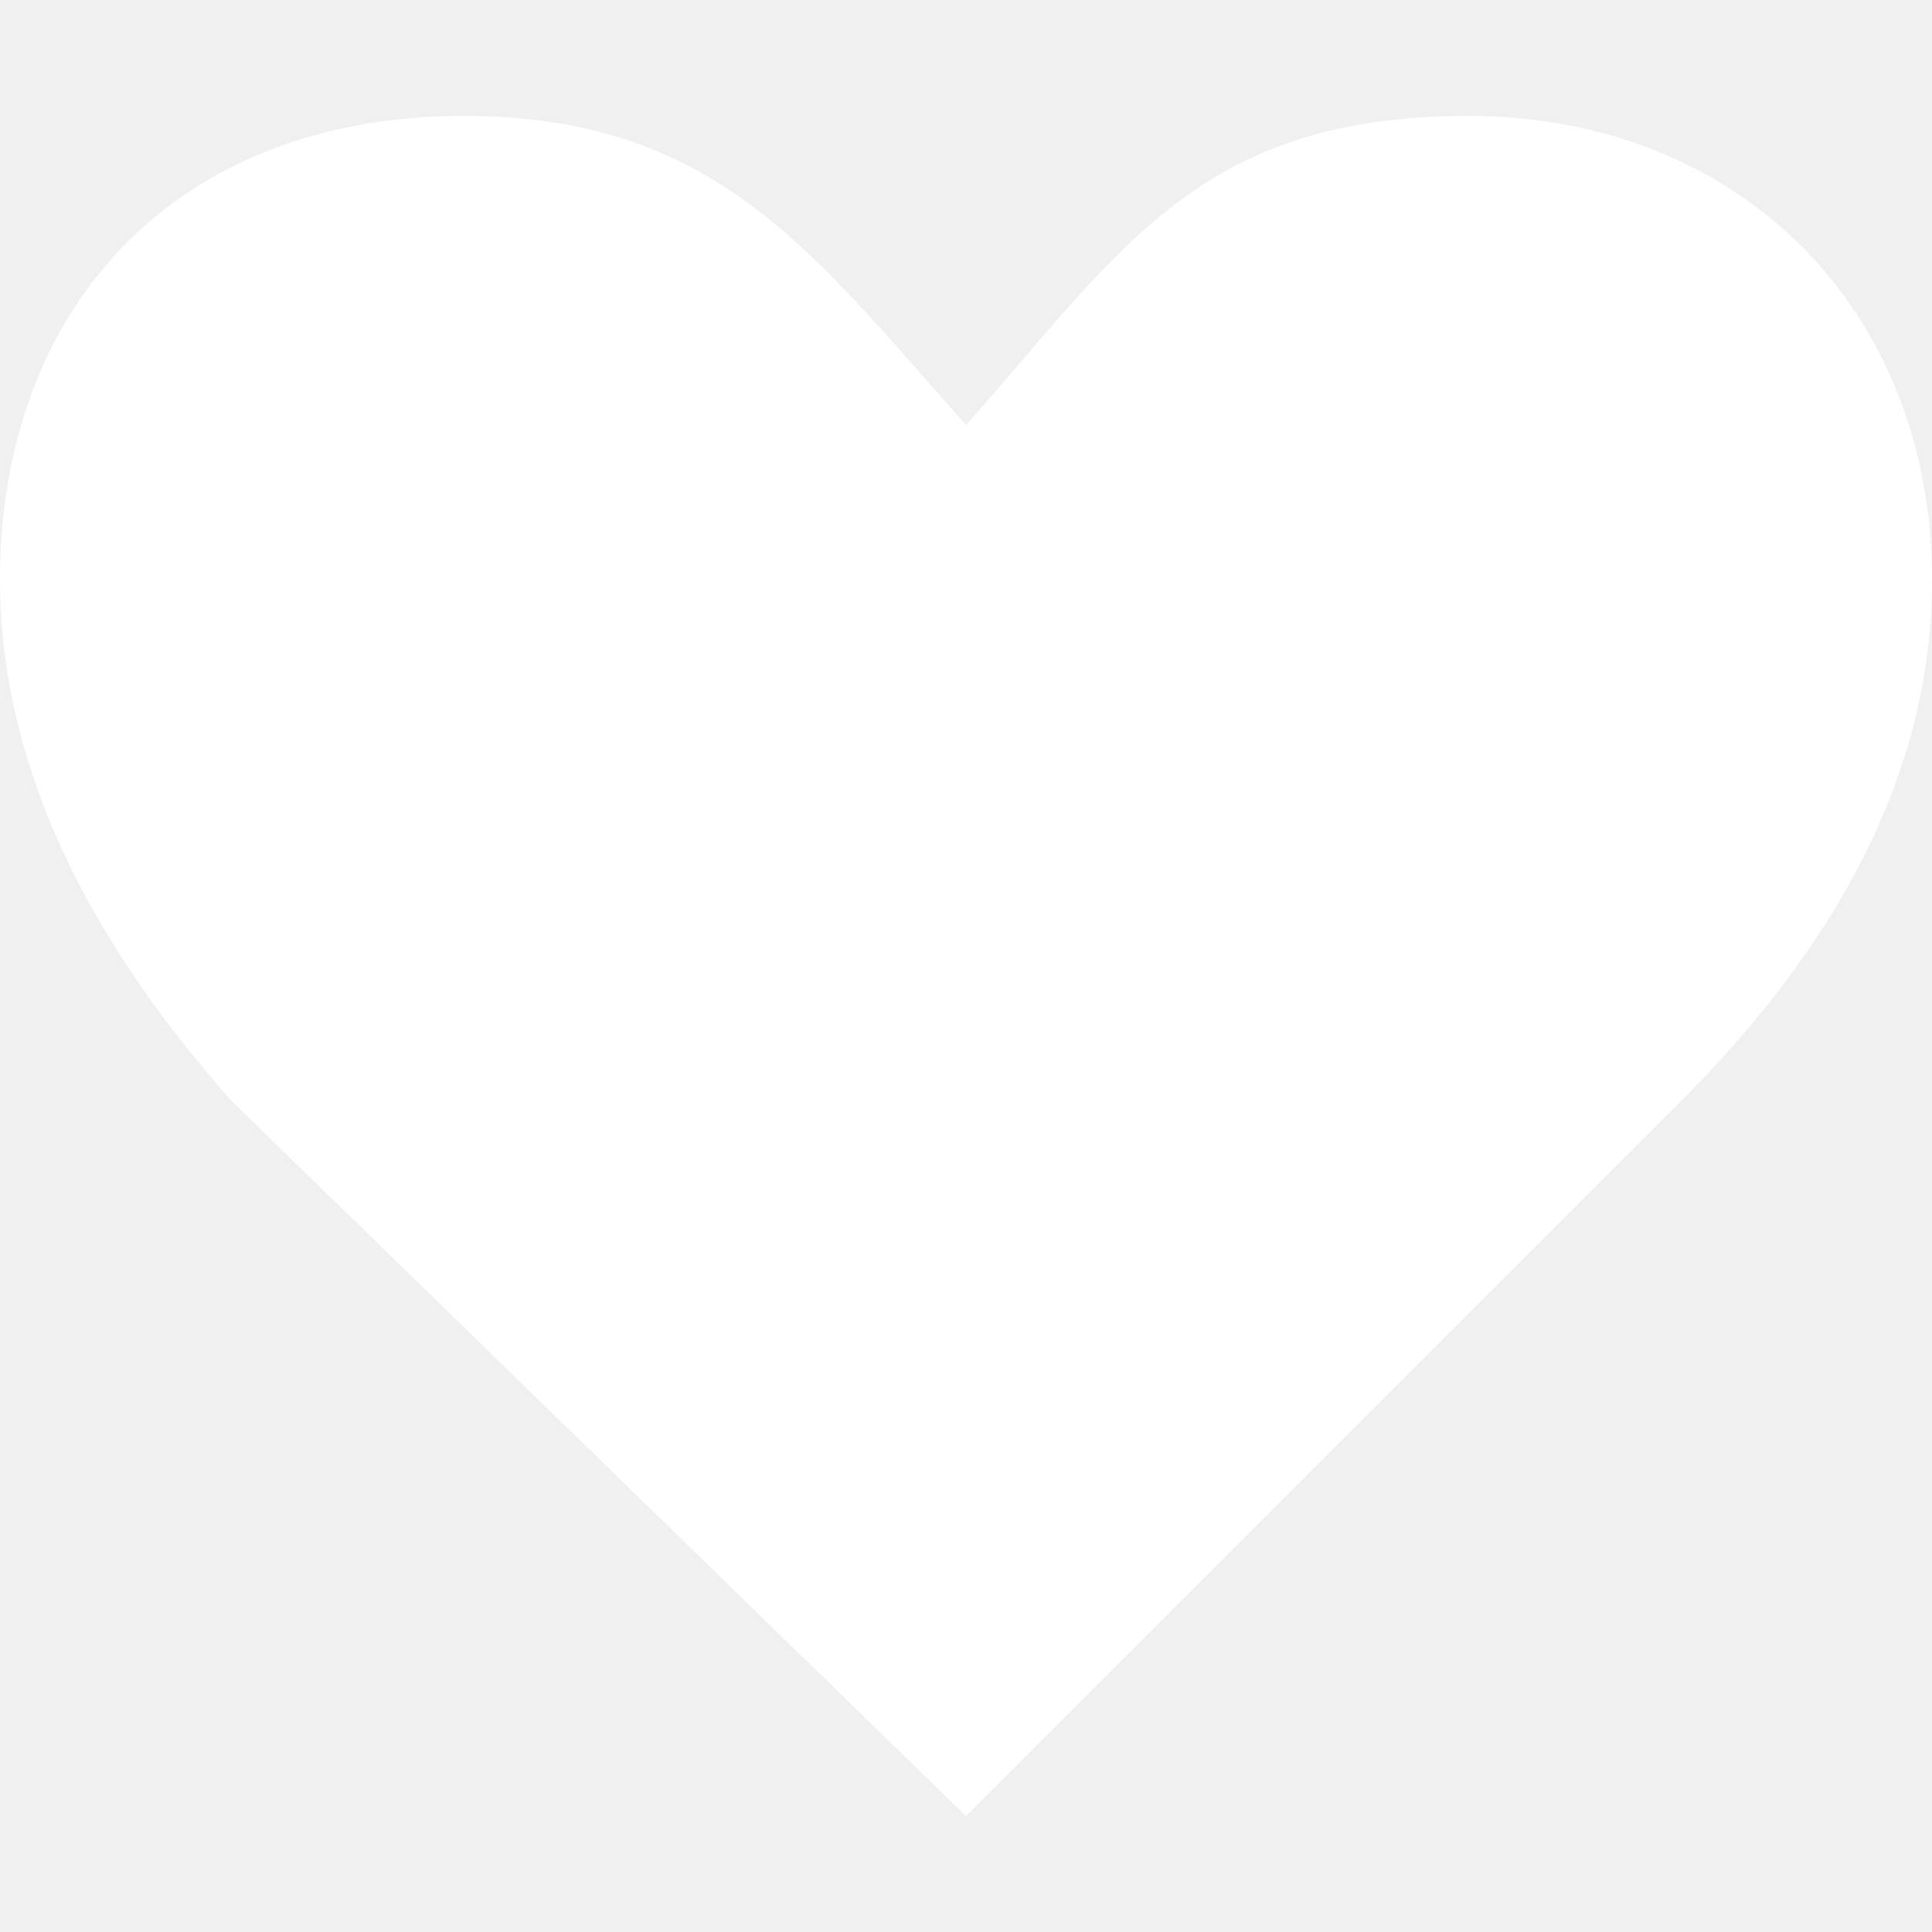
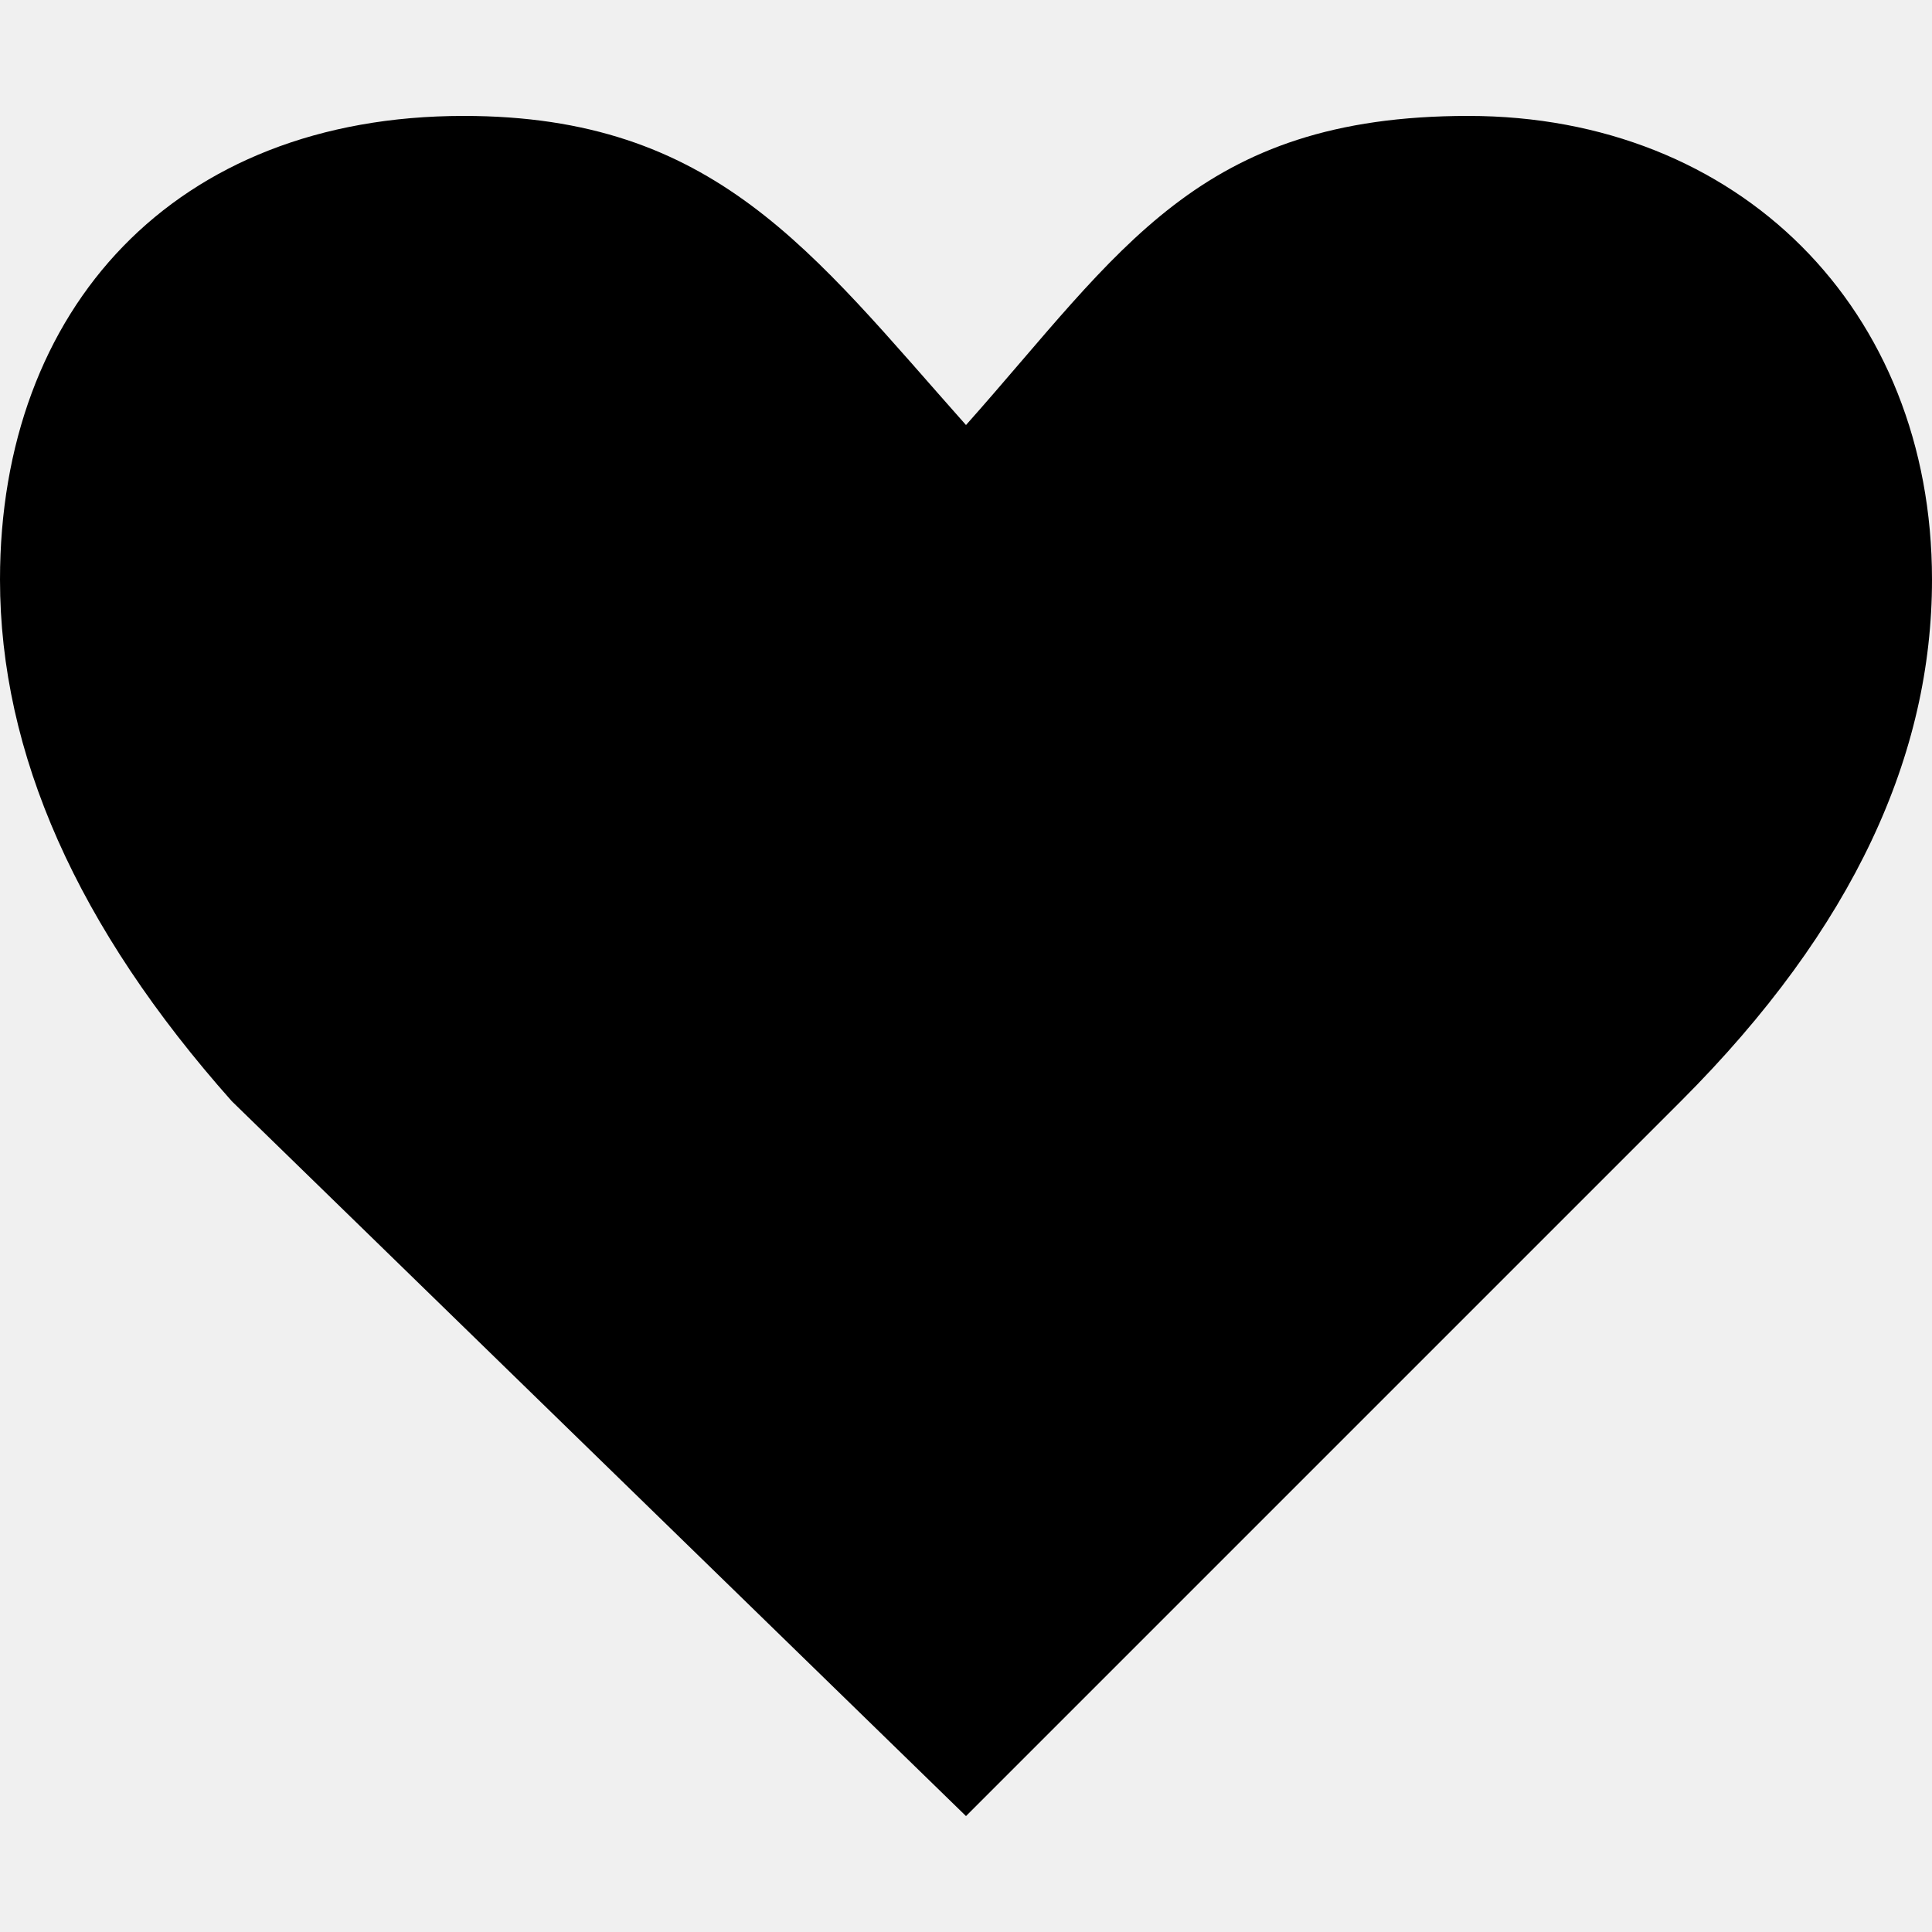
- <svg xmlns="http://www.w3.org/2000/svg" fill="#fff" height="300" width="300" viewBox="-12 0 100 88">
+ <svg xmlns="http://www.w3.org/2000/svg" fill="#000" height="300" width="300" viewBox="-12 0 100 88">
  <path d="M0 51c-8-9-12-18-12-27 0-14 9-24 24-24 13 0 18 7 26 16C46 7 50 0 64 0s24 10 24 24c0 9-4 18-13 27L38 88 0 51z" />
</svg>
